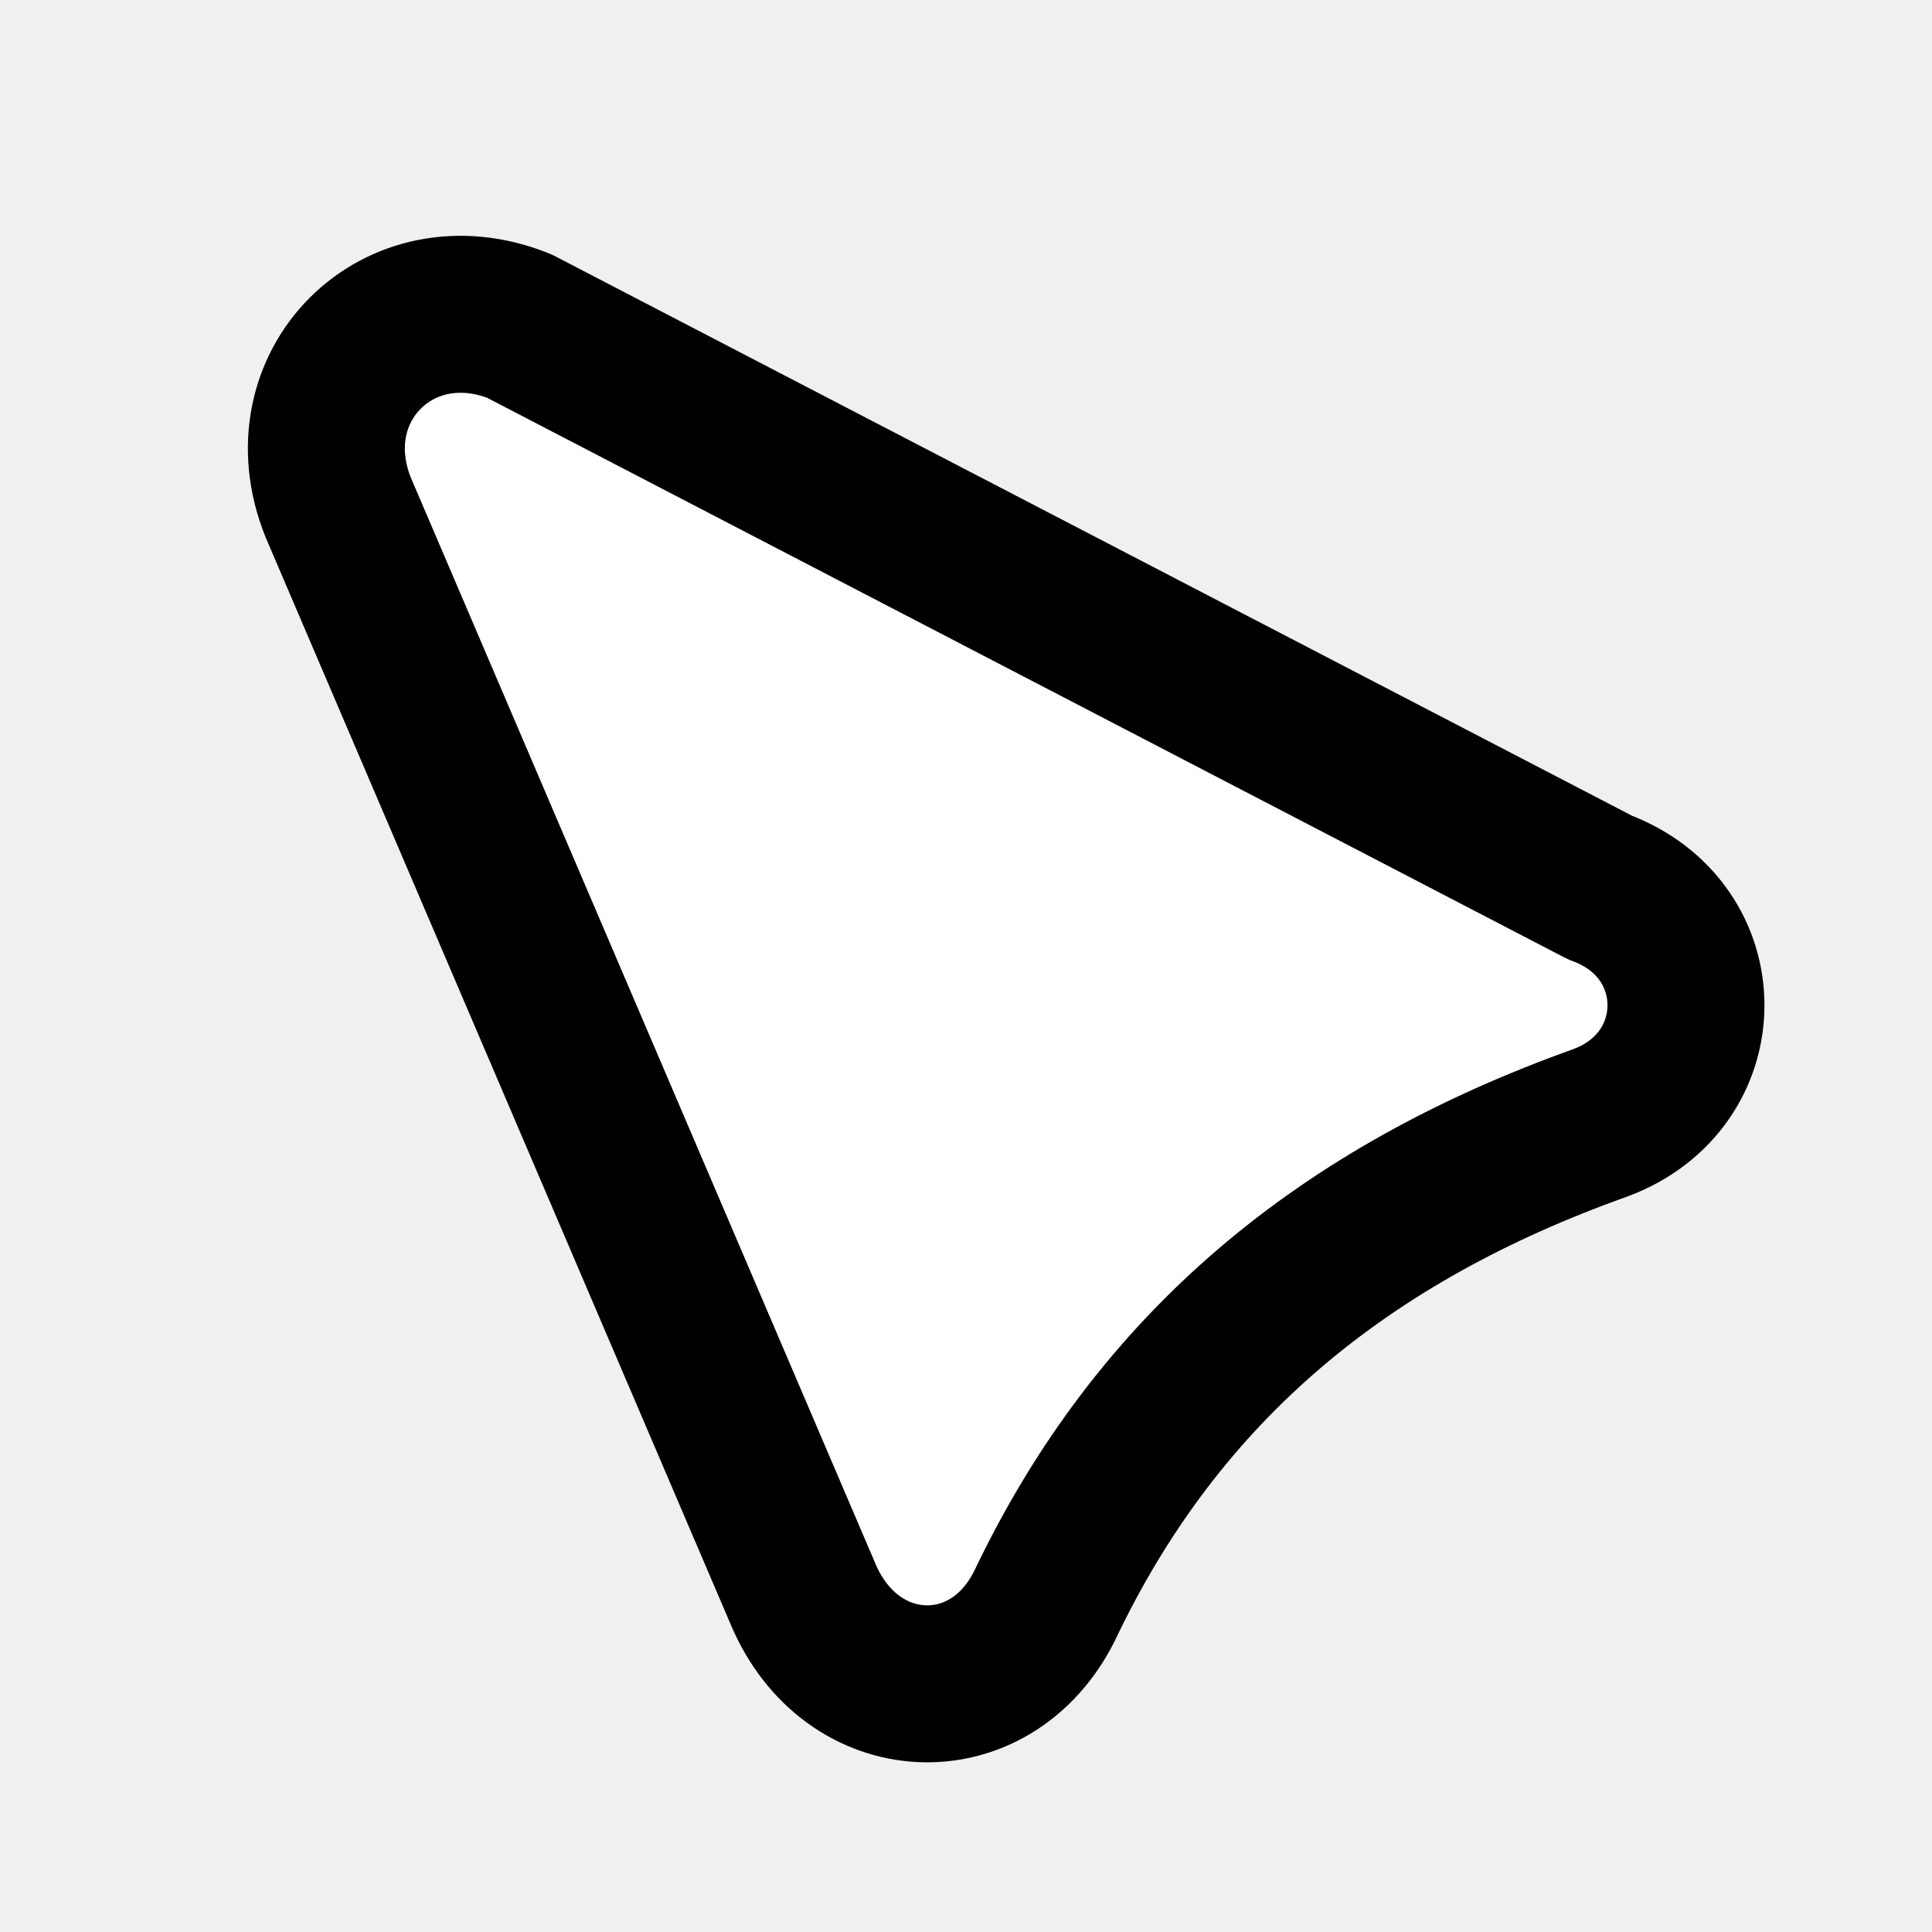
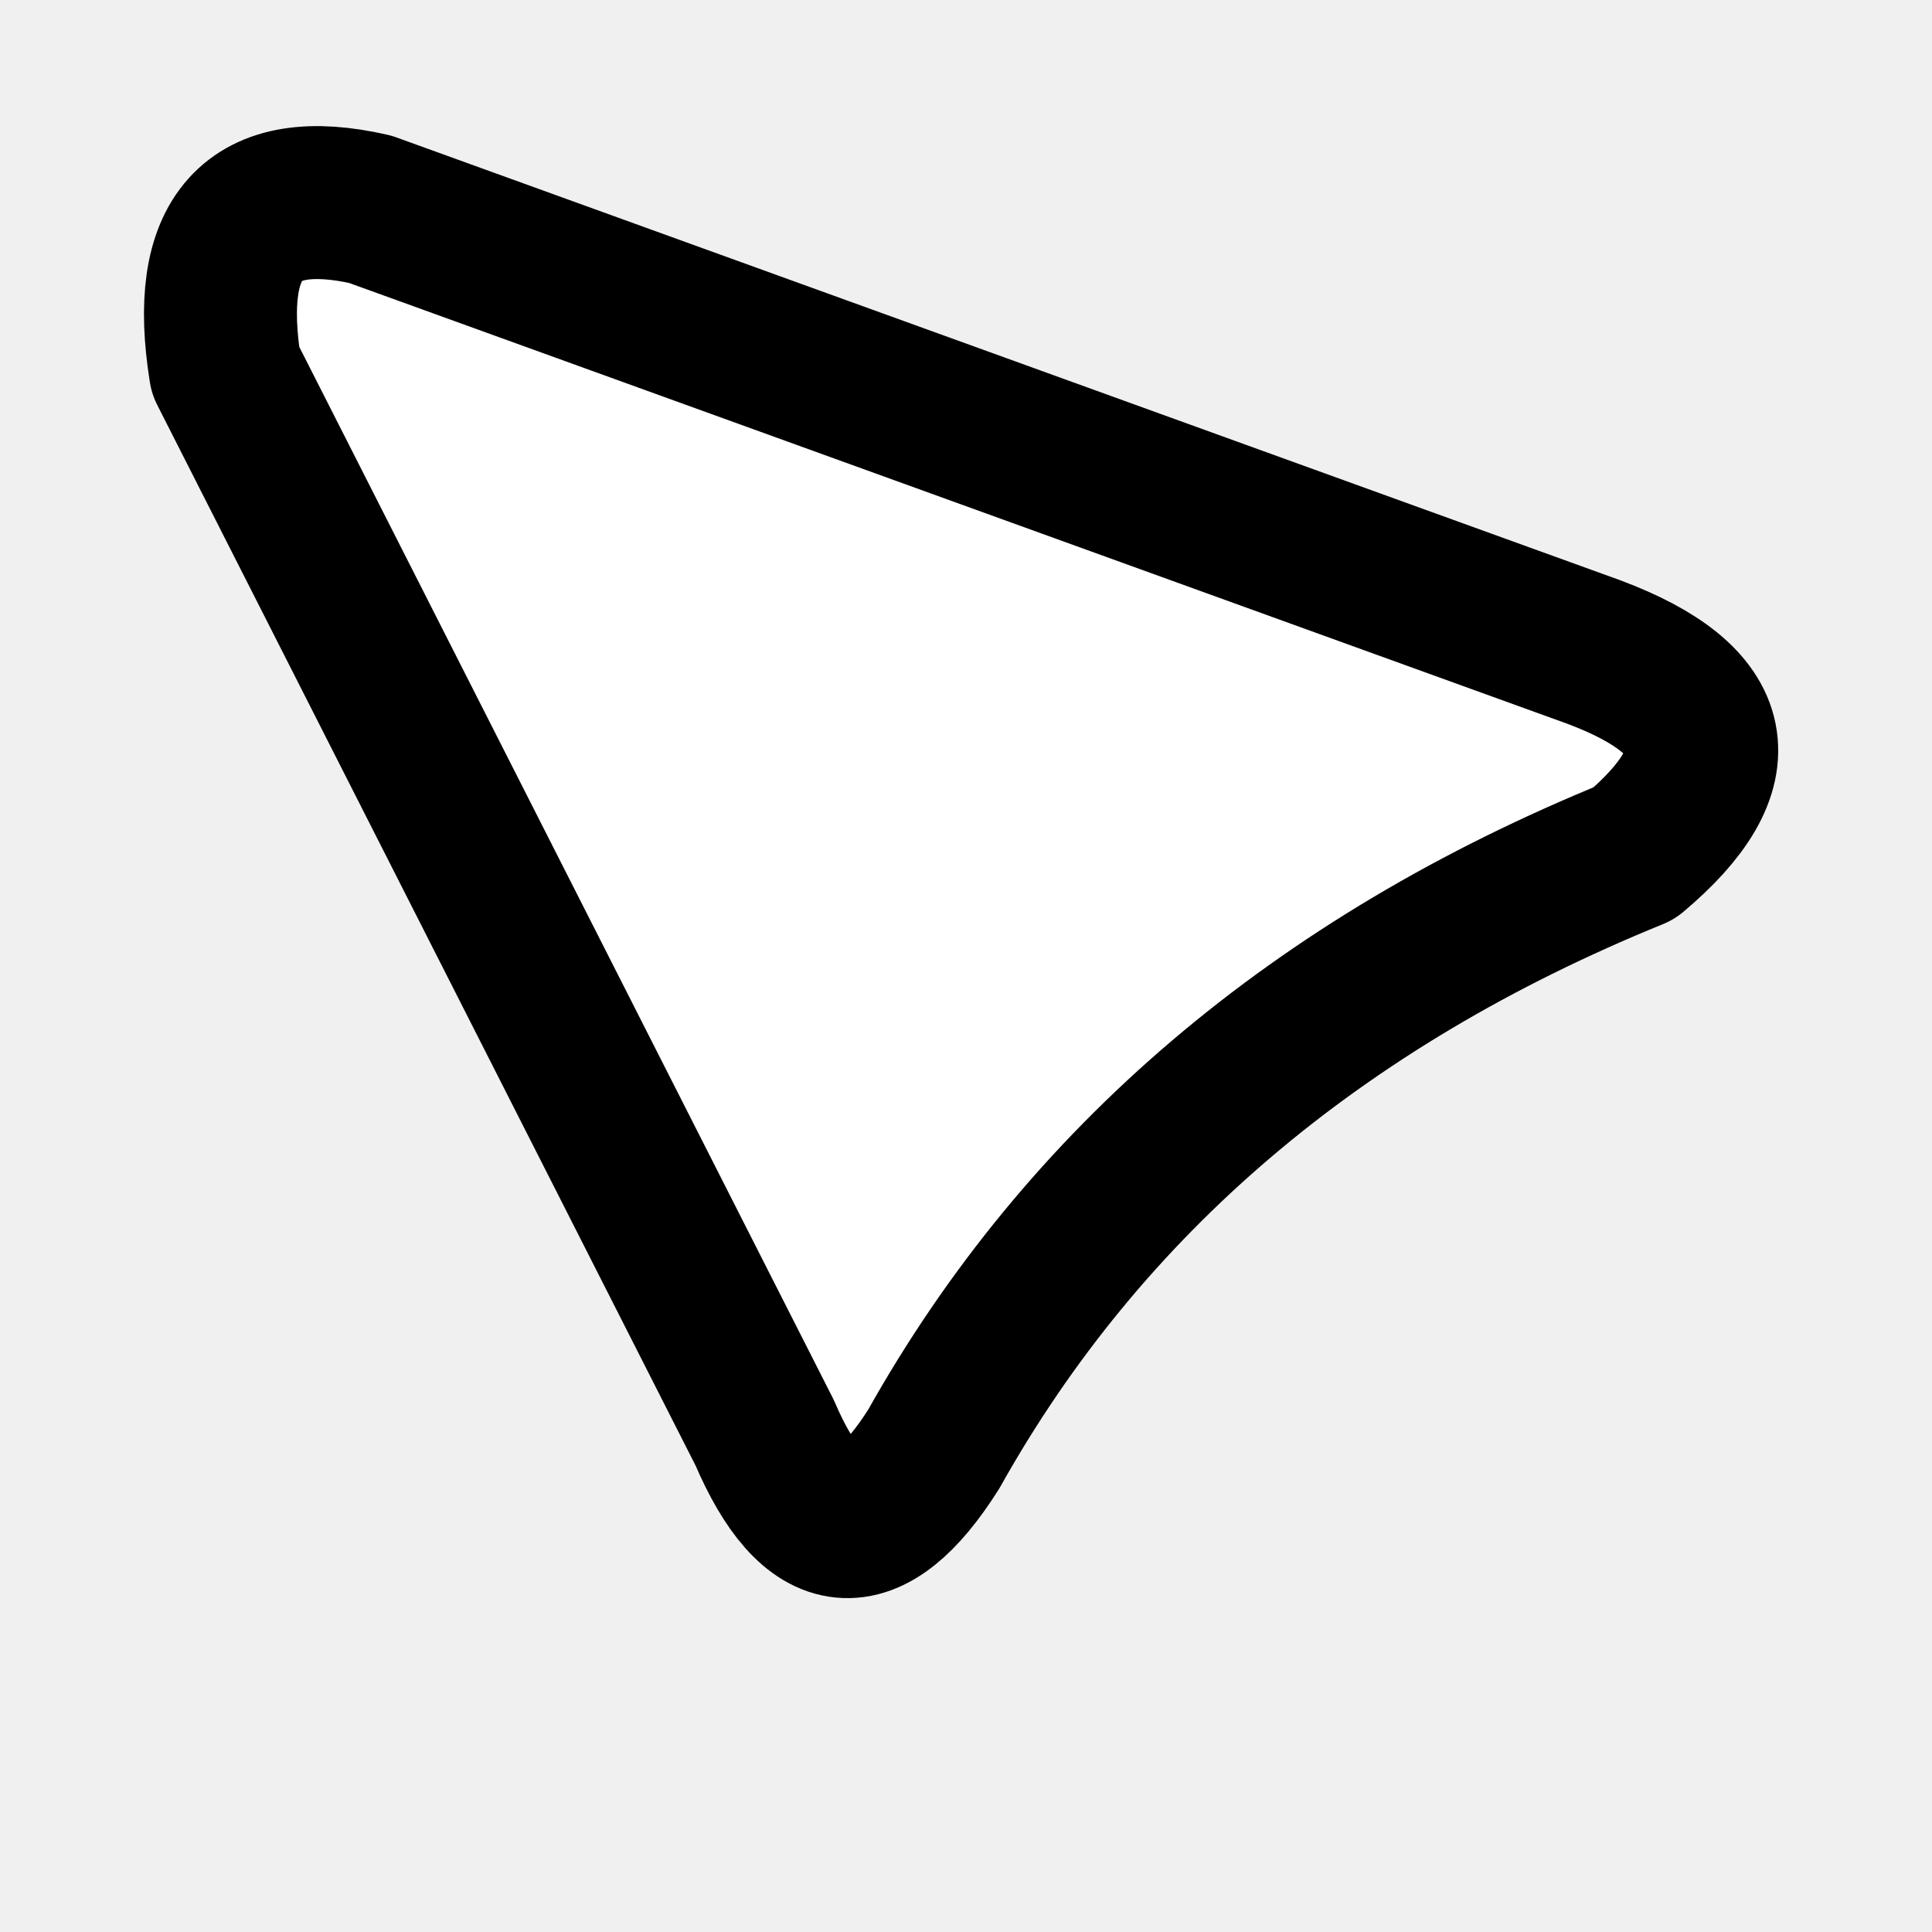
- <svg xmlns="http://www.w3.org/2000/svg" width="32" height="32" viewBox="0 0 32 32">
-   <path d="M8.6 5.4 C6.6 4.6 4.8 6.4 5.6 8.4 L13.3 26.4 C14.1 28.3 16.4 28.4 17.3 26.6 C19.2 22.6 22.3 20.1 26.5 18.6 C28.4 17.9 28.4 15.4 26.5 14.7 Z" fill="#ffffff" stroke="#000000" stroke-width="2.6" stroke-linejoin="round" />
+ <svg xmlns="http://www.w3.org/2000/svg" width="24" height="24" viewBox="0 0 24 24">
+   <path d="M4.6 2.6 L19.8 8.1 Q22.2 9 20.3 10.6 Q14.4 13 11.6 18 Q10.4 19.9 9.5 17.8 L2.8 4.6 Q2.4 2.1 4.6 2.6 Z" fill="#ffffff" stroke="#000000" stroke-width="1.9" stroke-linejoin="round" />
</svg>
